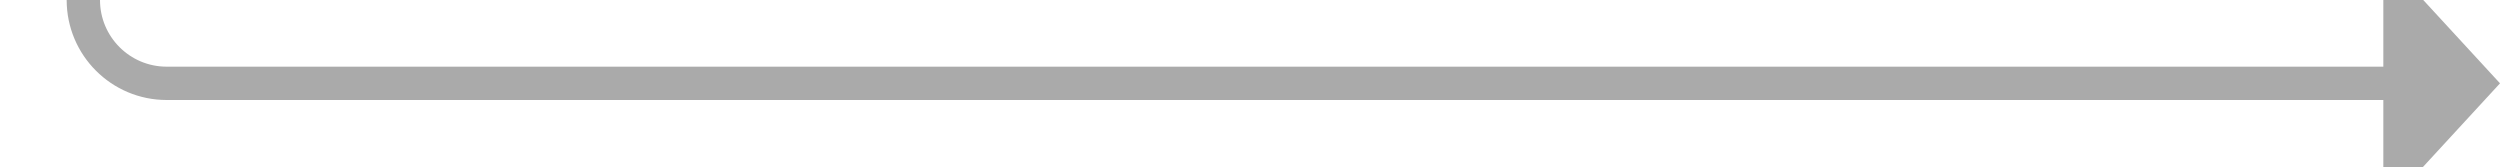
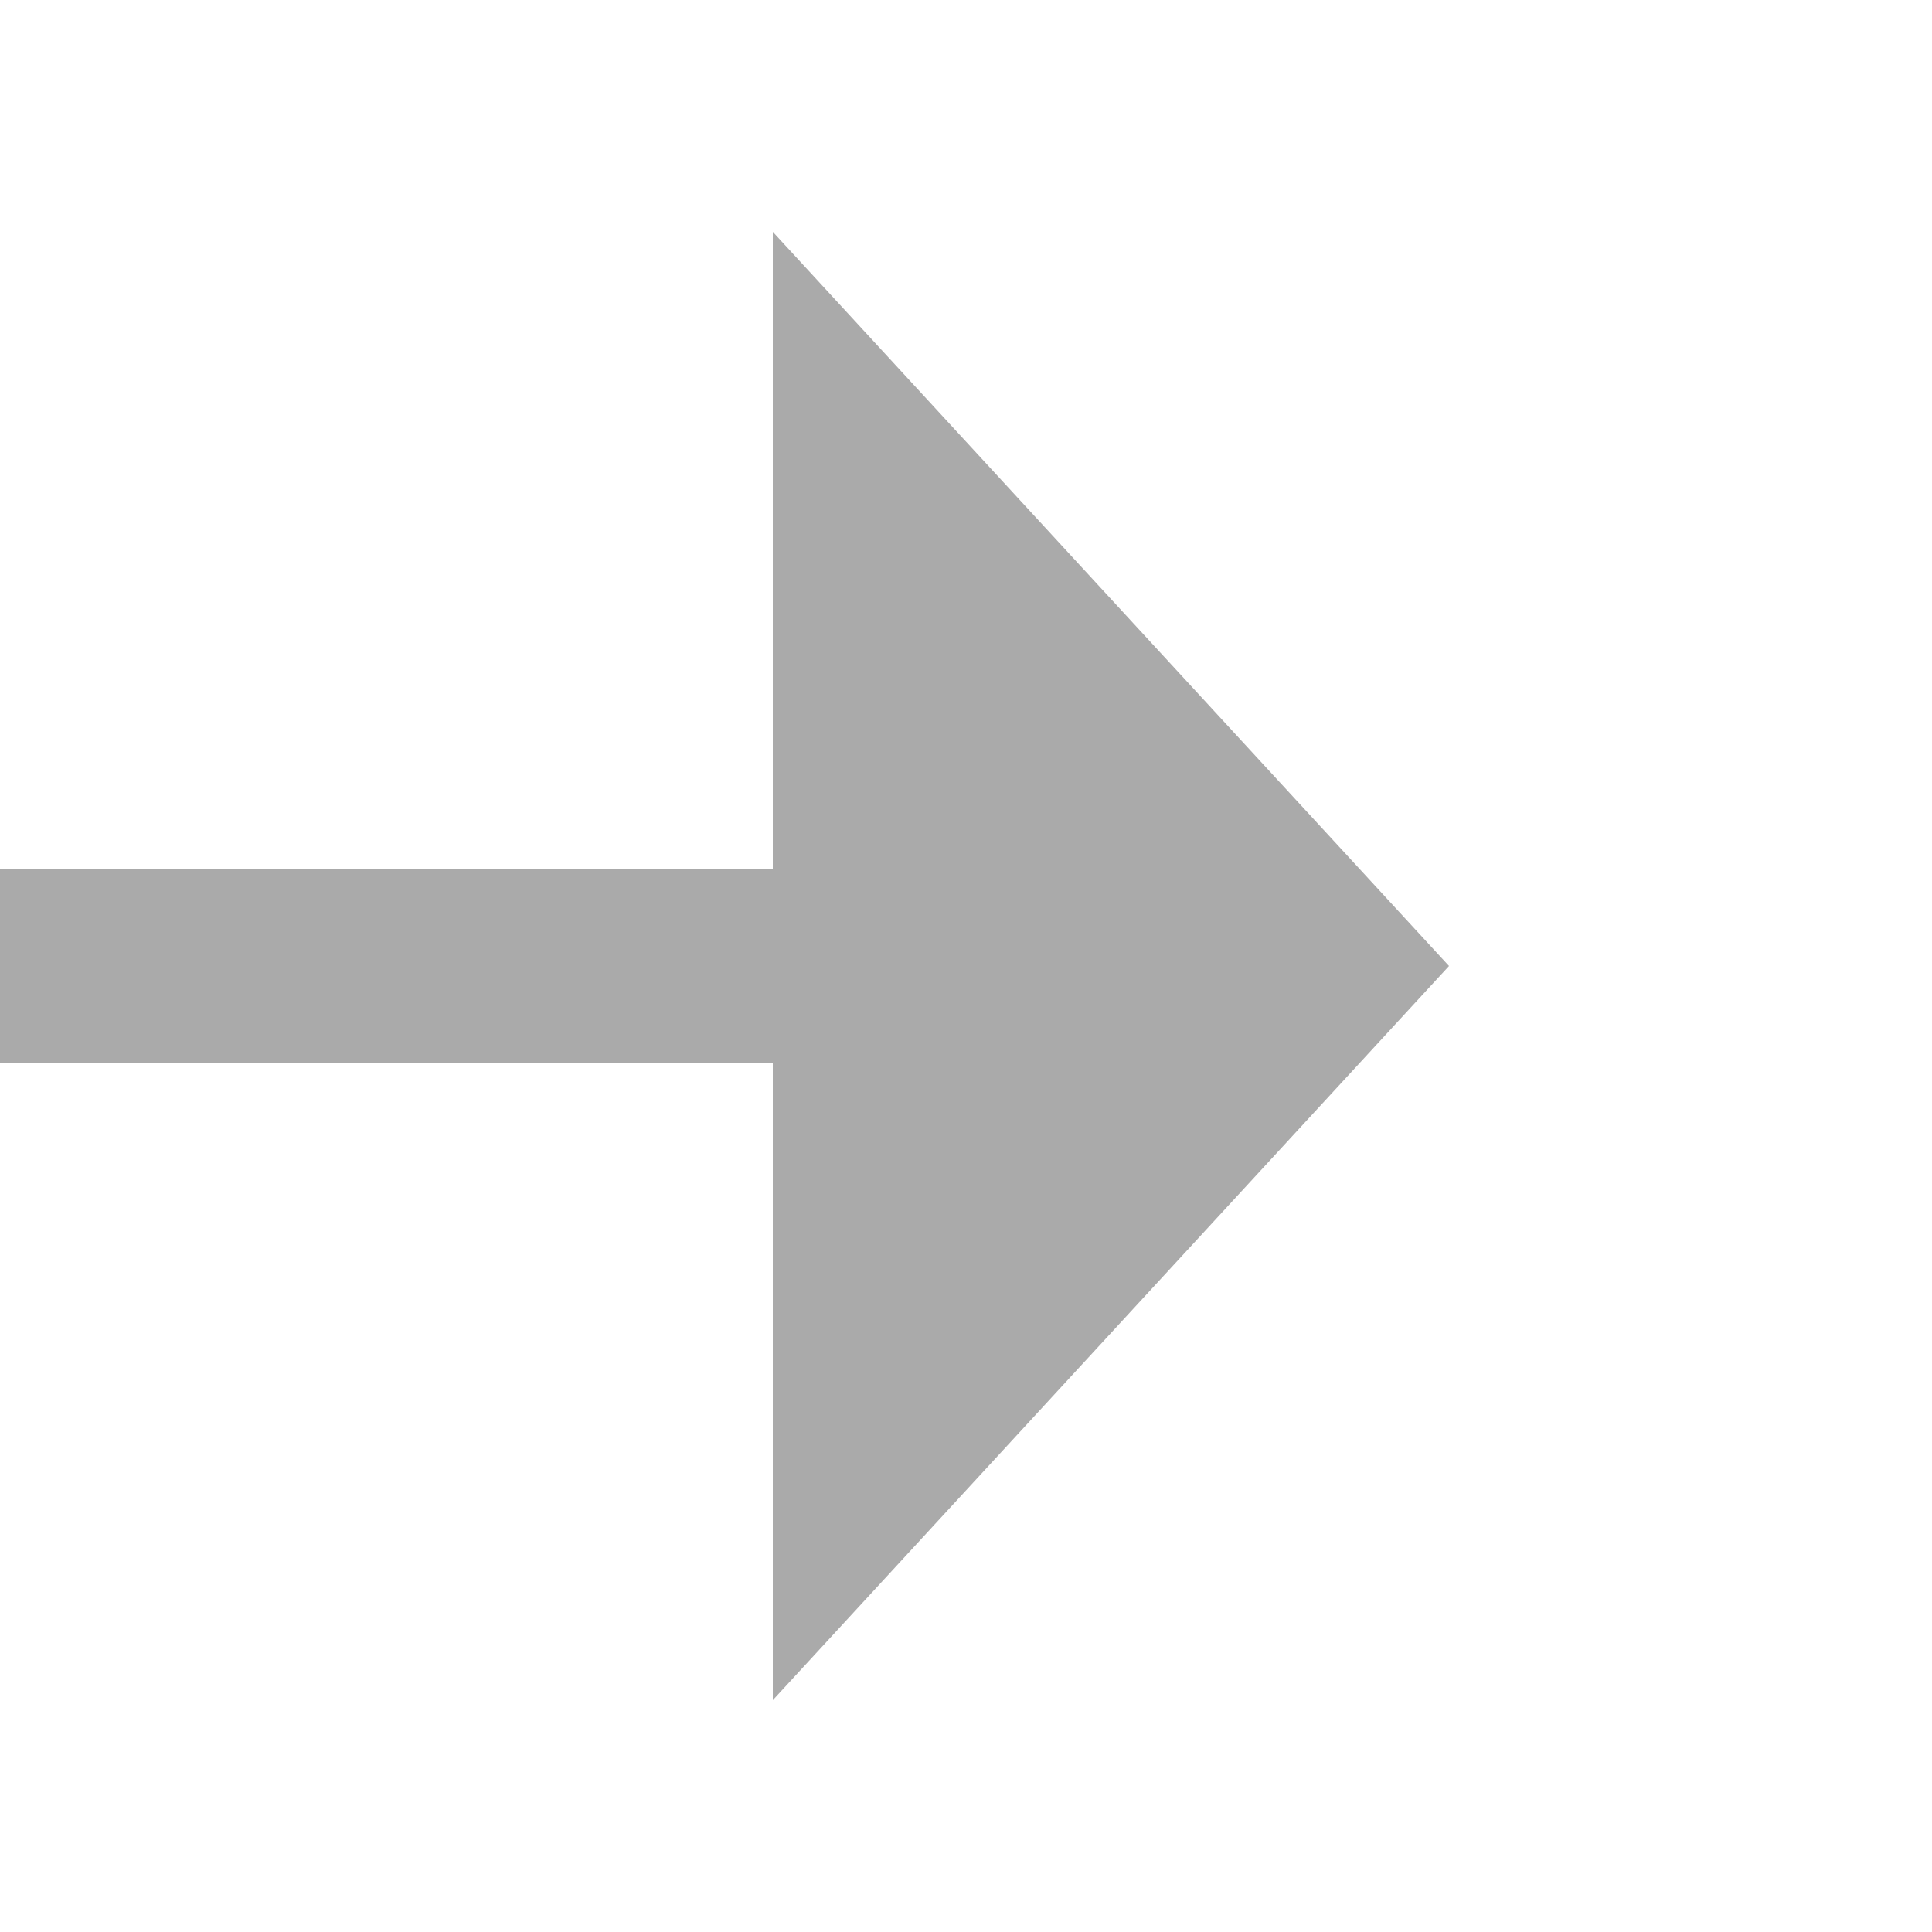
- <svg xmlns="http://www.w3.org/2000/svg" version="1.1" width="150px" height="10px" preserveAspectRatio="xMinYMid meet" viewBox="132 1446  150 8">
-   <path d="M 137 1329  L 137 1445  A 5 5 0 0 0 142 1450 L 276 1450  " stroke-width="2" stroke="#aaaaaa" fill="none" />
-   <path d="M 275 1457.6  L 282 1450  L 275 1442.4  L 275 1457.6  Z " fill-rule="nonzero" fill="#aaaaaa" stroke="none" />
+ <svg xmlns="http://www.w3.org/2000/svg" version="1.1" width="20px" height="20px" preserveAspectRatio="xMinYMid meet" viewBox="267 1290  20 18">
+   <path d="M 214 1299  L 276 1299  " stroke-width="2" stroke="#aaaaaa" fill="none" />
+   <path d="M 275 1306.6  L 282 1299  L 275 1291.4  L 275 1306.6  Z " fill-rule="nonzero" fill="#aaaaaa" stroke="none" />
</svg>
